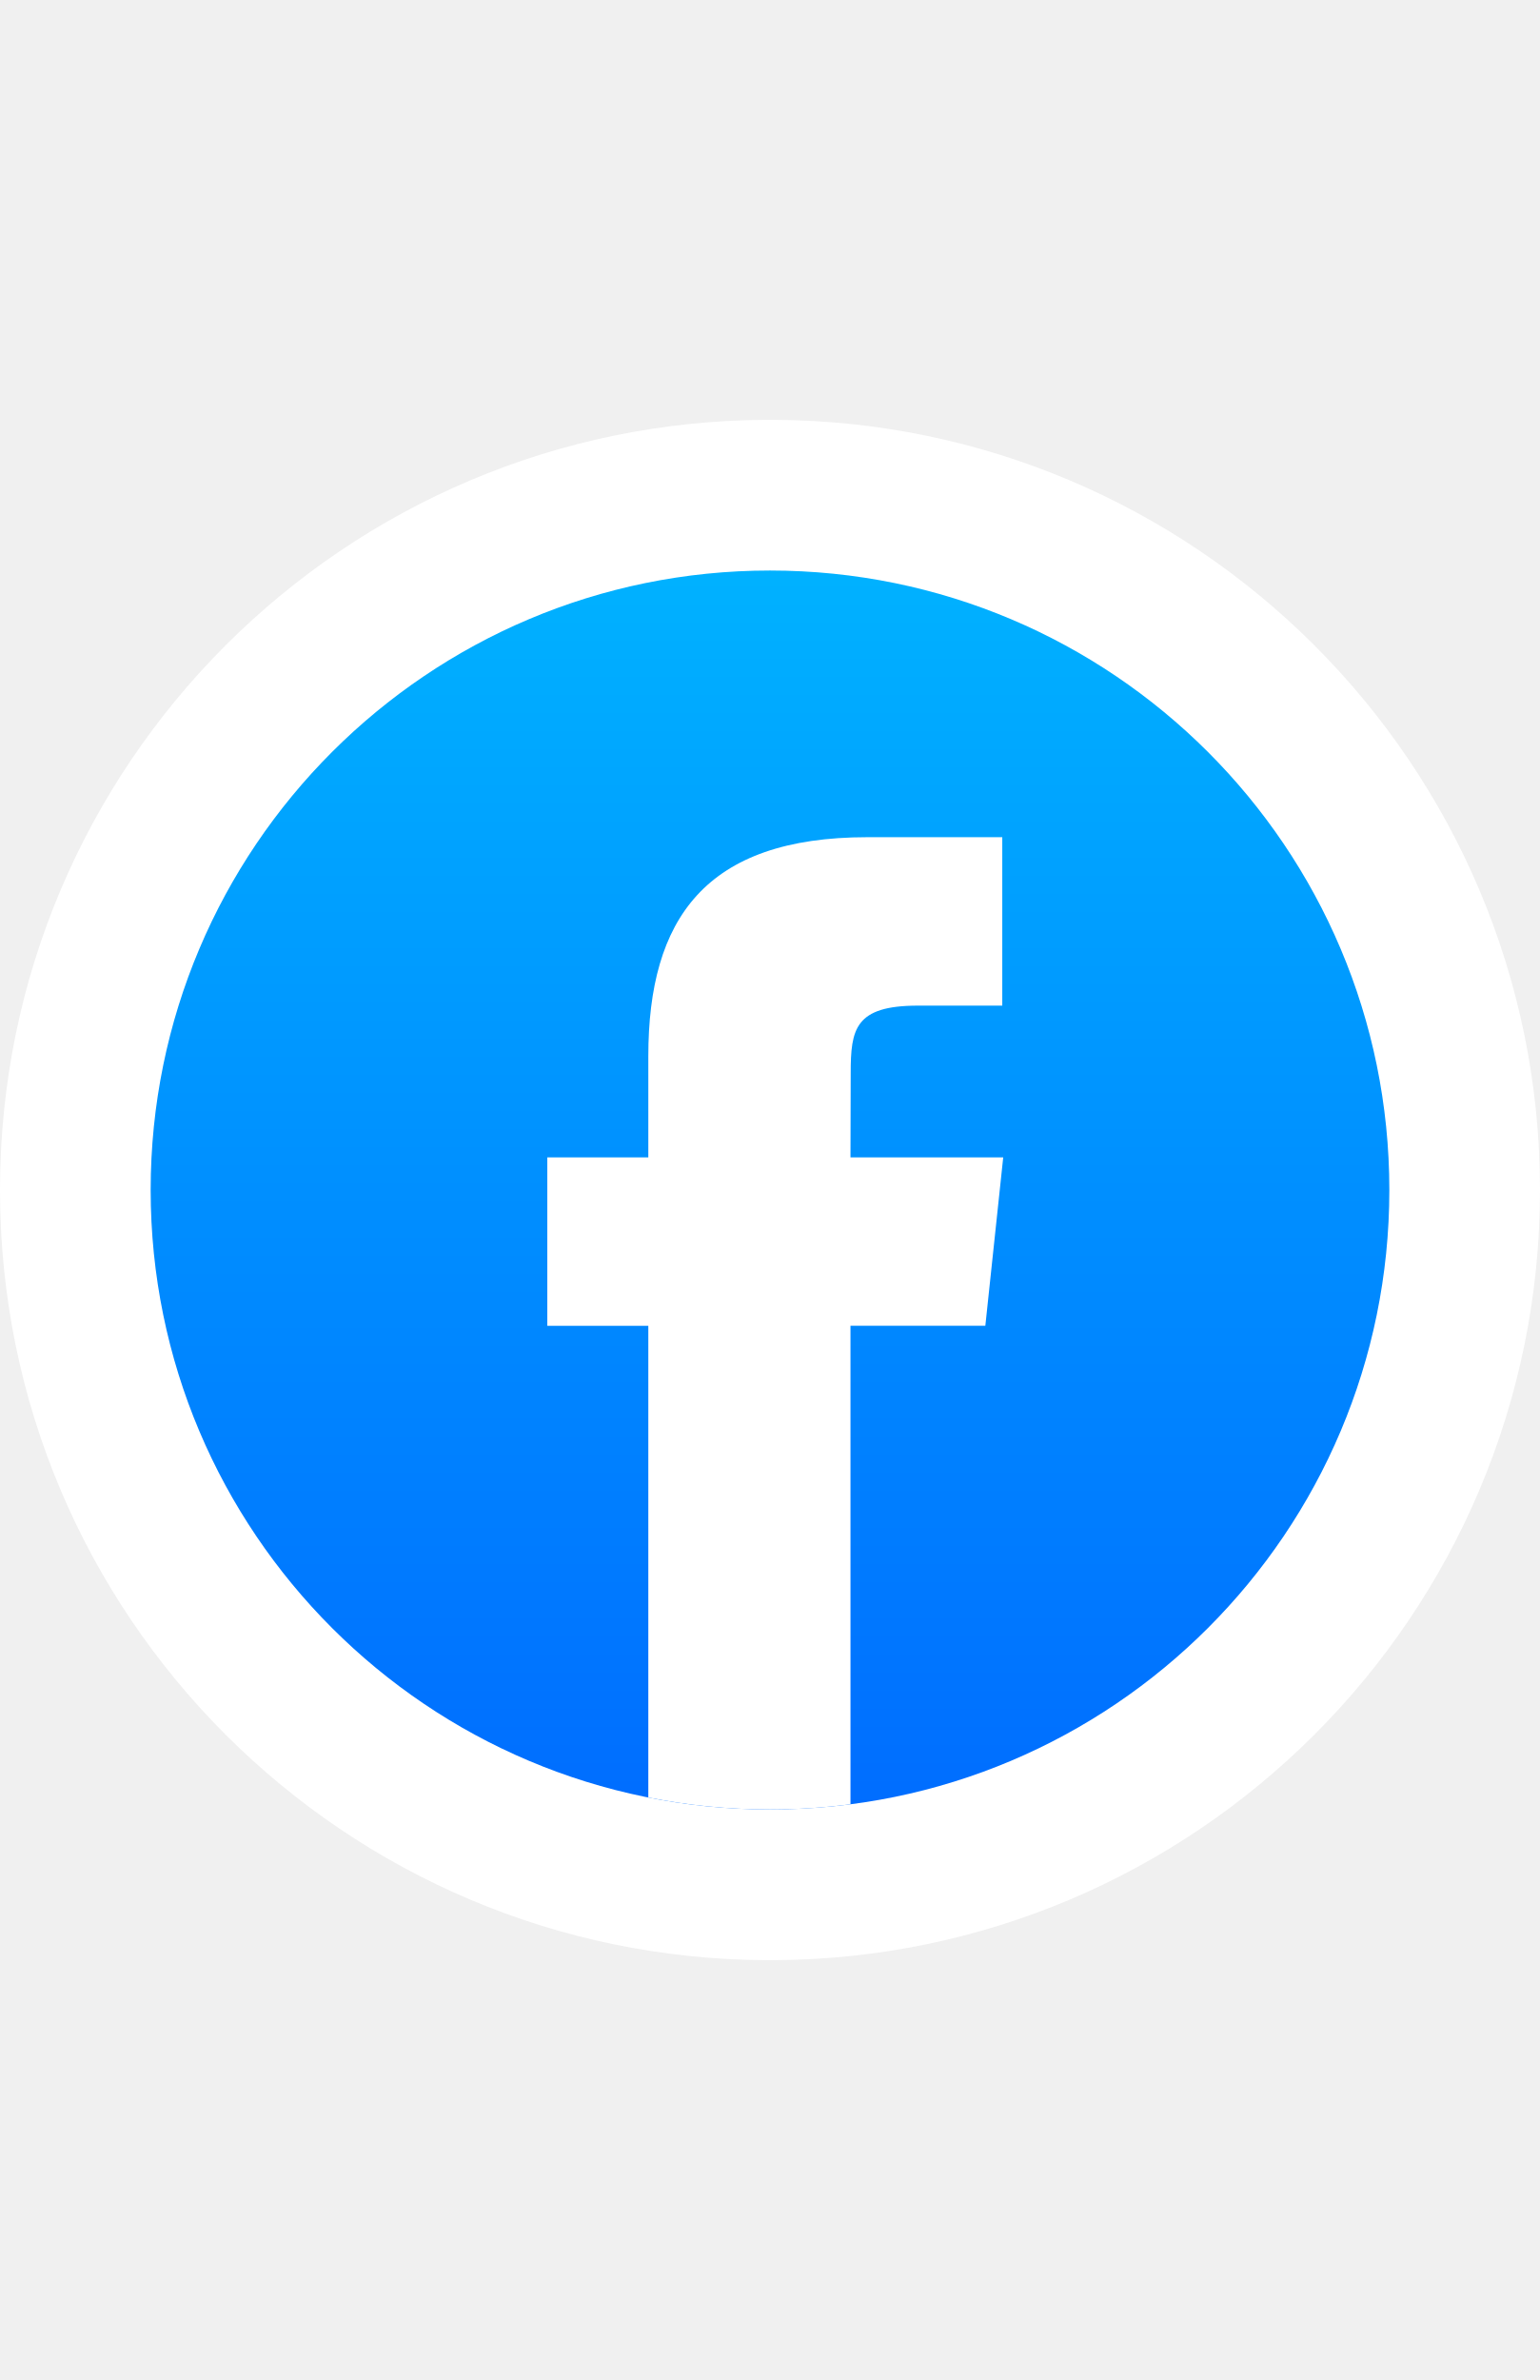
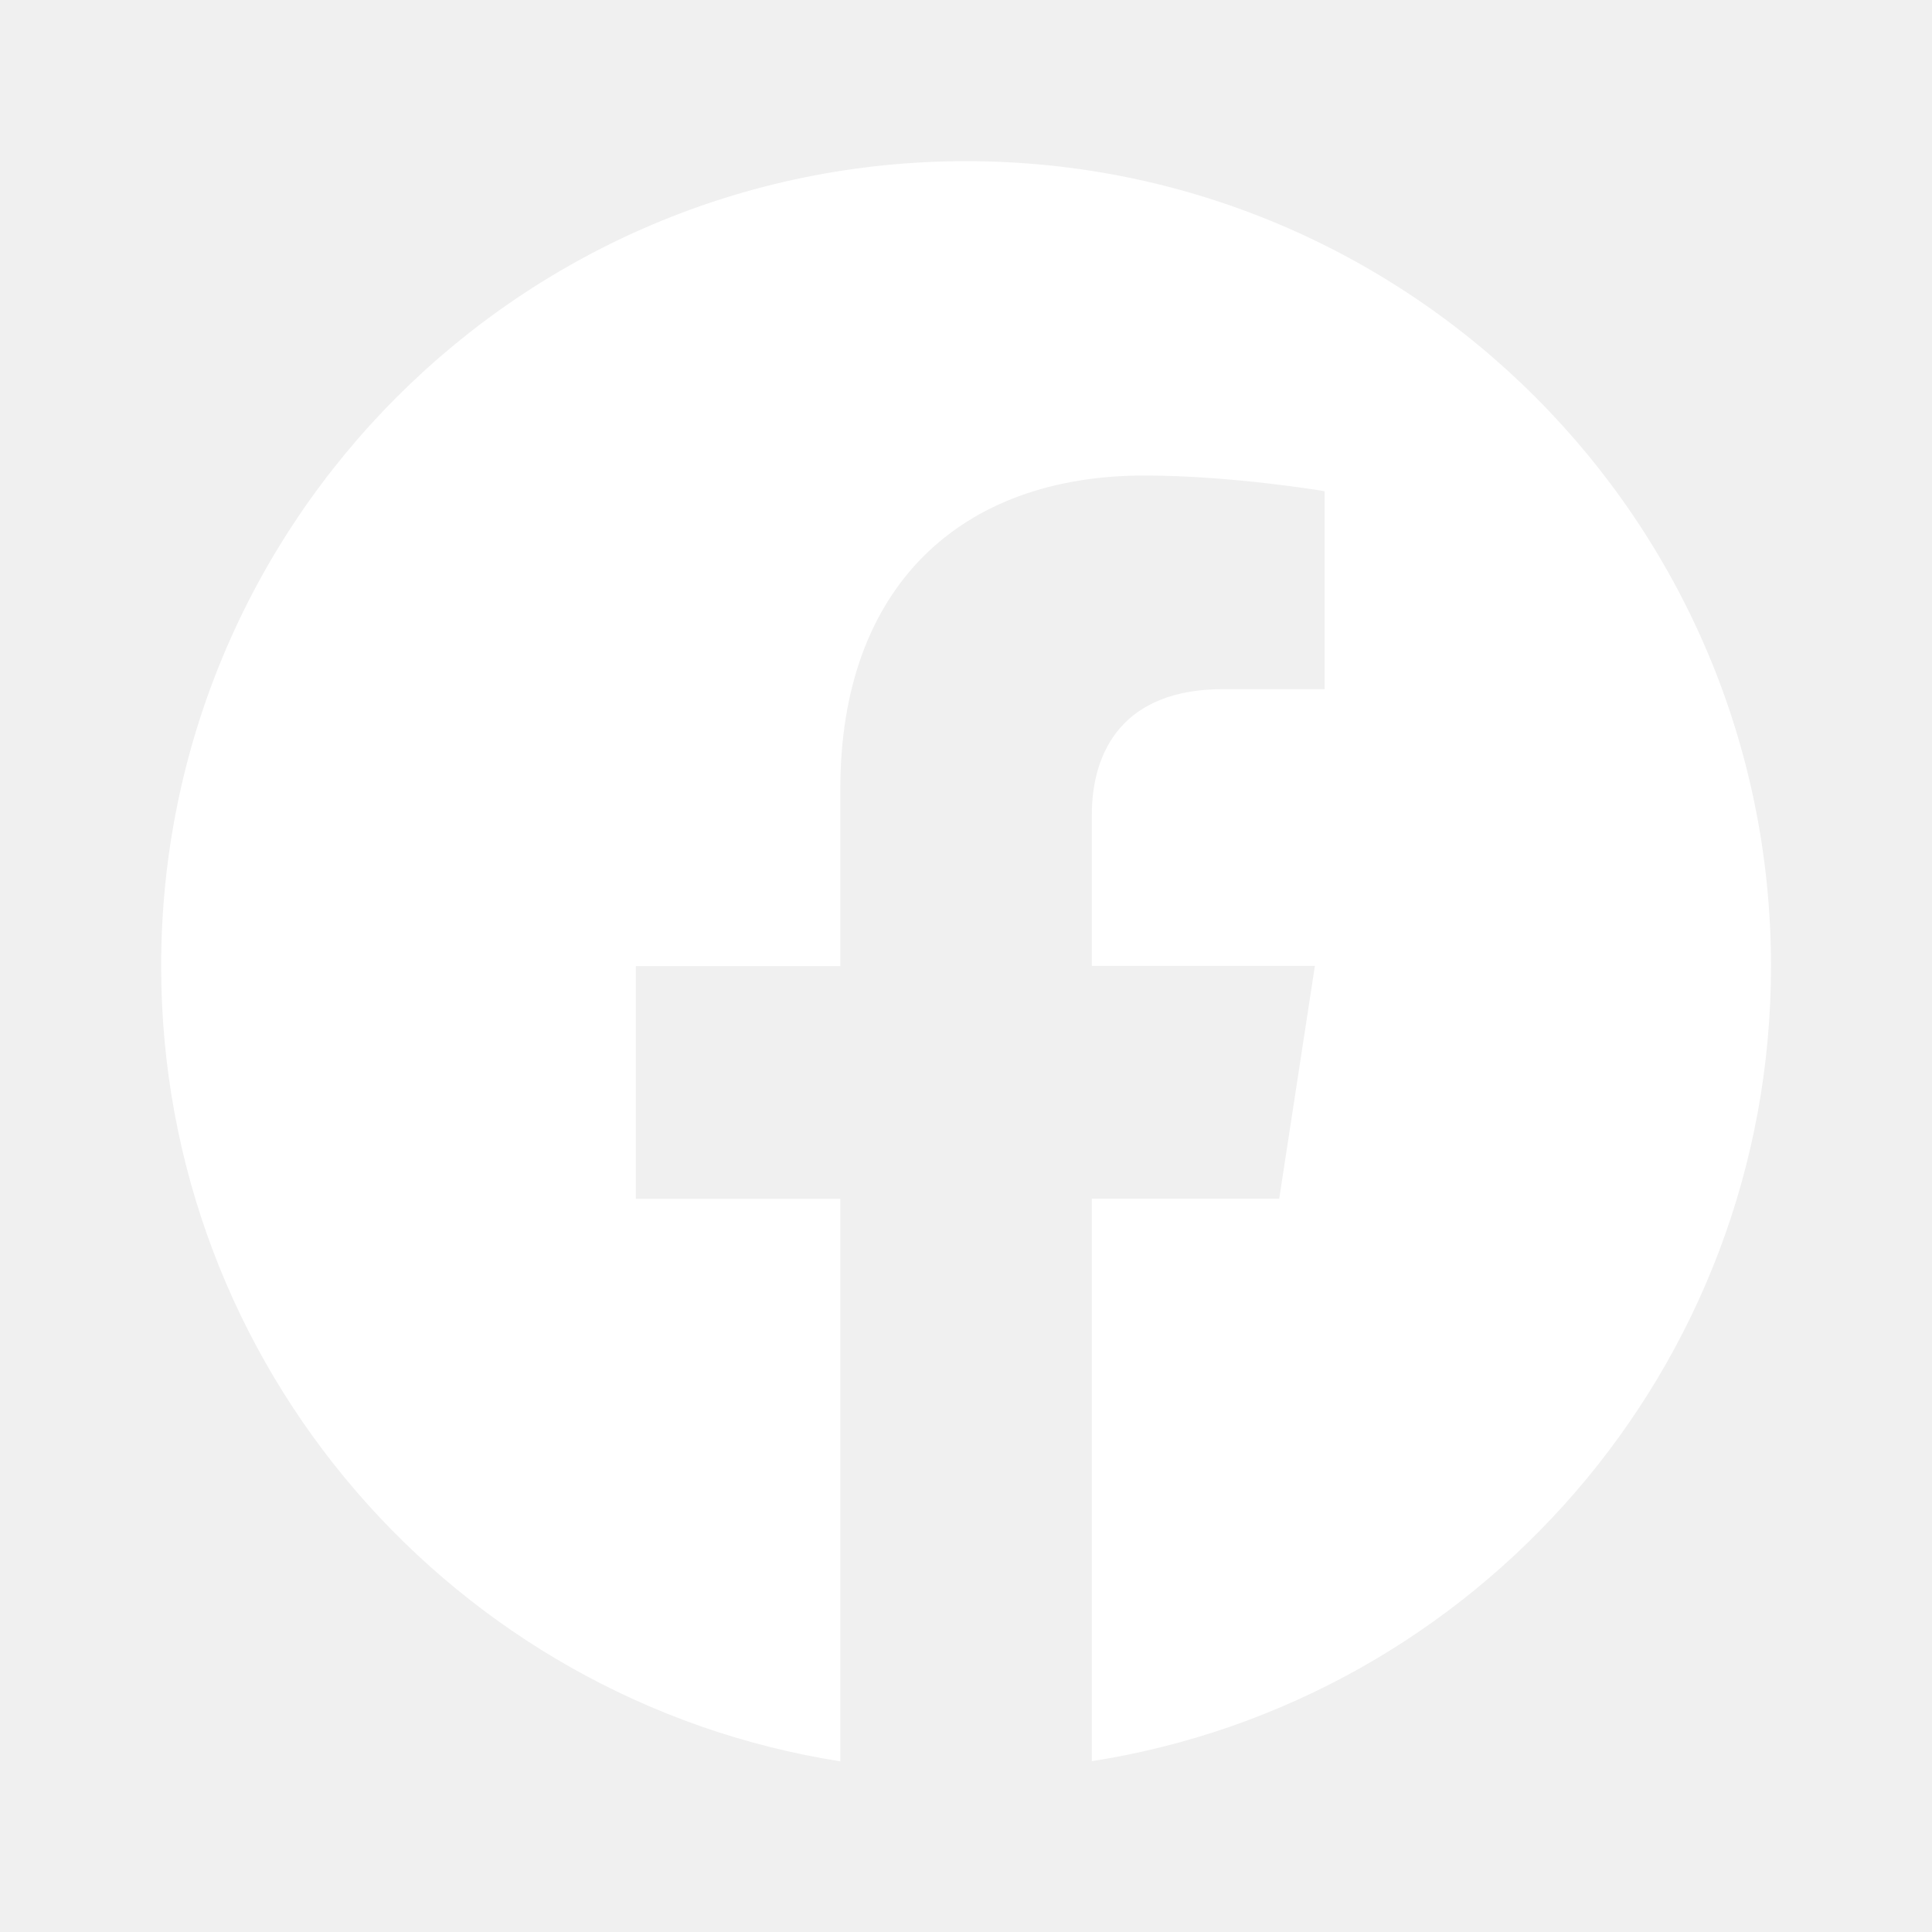
- <svg xmlns="http://www.w3.org/2000/svg" clip-rule="evenodd" fill-rule="evenodd" height="2500" image-rendering="optimizeQuality" shape-rendering="geometricPrecision" text-rendering="geometricPrecision" viewBox="17006.82 17511.1 8157.8 8157.8" width="1618">
-   <linearGradient id="a" gradientUnits="userSpaceOnUse" x1="21085.72" x2="21085.72" y1="18249.39" y2="25150.62">
-     <stop offset="0" stop-color="#00b2ff" />
-     <stop offset="1" stop-color="#006aff" />
-   </linearGradient>
-   <circle cx="21085.72" cy="21590" fill="#fff" r="4078.9" />
-   <path d="M21085.72 18309.17c1811.95 0 3280.83 1468.88 3280.83 3280.83s-1468.88 3280.83-3280.83 3280.83-3280.83-1468.88-3280.83-3280.83 1468.88-3280.83 3280.83-3280.83z" fill="url(#a)" />
-   <path d="M21512.01 24843.29v-2534.17h714.43l94.7-891.91h-809.13l1.2-446.44c0-232.63 22.1-357.22 356.24-357.22h446.68v-892.06h-714.59c-858.35 0-1160.42 432.65-1160.42 1160.34v535.45h-535.07v891.99h535.07v2498.09c208.45 41.53 423.95 63.47 644.6 63.47a3310.9 3310.9 0 0 0 426.29-27.54z" fill="#fff" fill-rule="nonzero" />
+ <svg xmlns="http://www.w3.org/2000/svg" width="24" height="24" style="fill: rgba(255,255, 255, 1);transform: ;msFilter:;">
+   <path d="M12.001 2.002c-5.522 0-9.999 4.477-9.999 9.999 0 4.99 3.656 9.126 8.437 9.879v-6.988h-2.54v-2.891h2.54V9.798c0-2.508 1.493-3.891 3.776-3.891 1.094 0 2.24.195 2.24.195v2.459h-1.264c-1.24 0-1.628.772-1.628 1.563v1.875h2.771l-.443 2.891h-2.328v6.988C18.344 21.129 22 16.992 22 12.001c0-5.522-4.477-9.999-9.999-9.999z" />
</svg>
